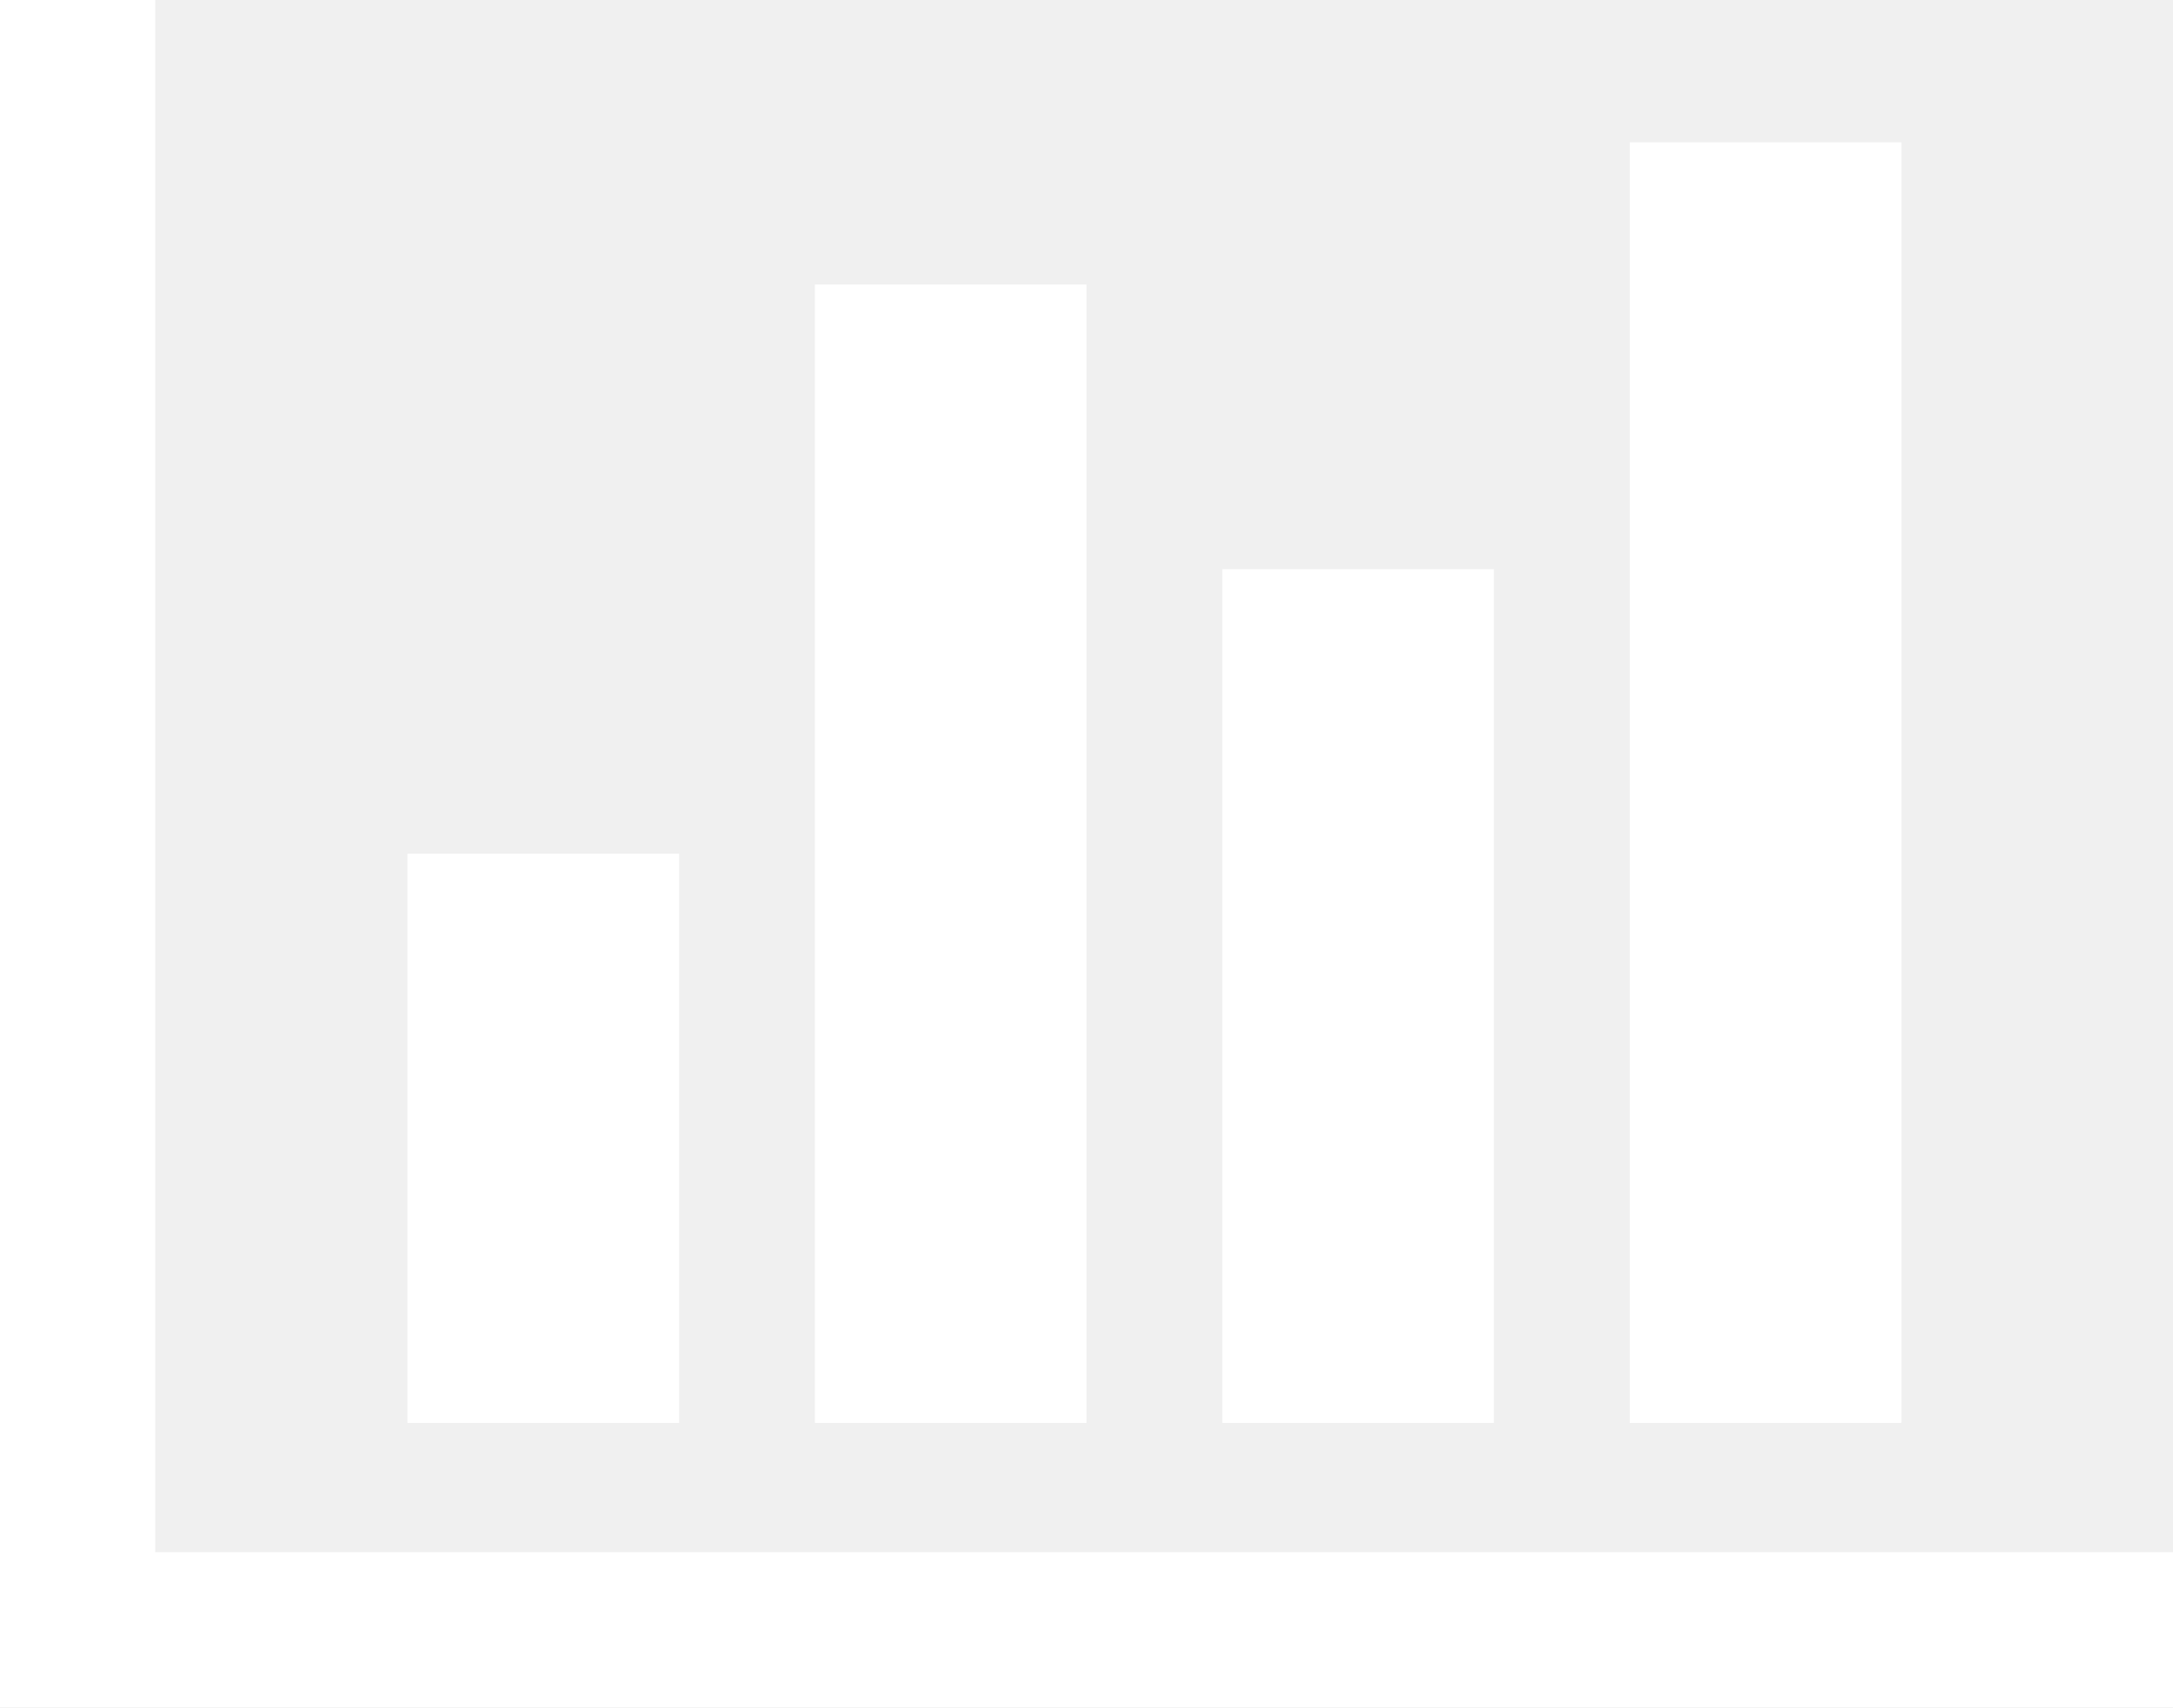
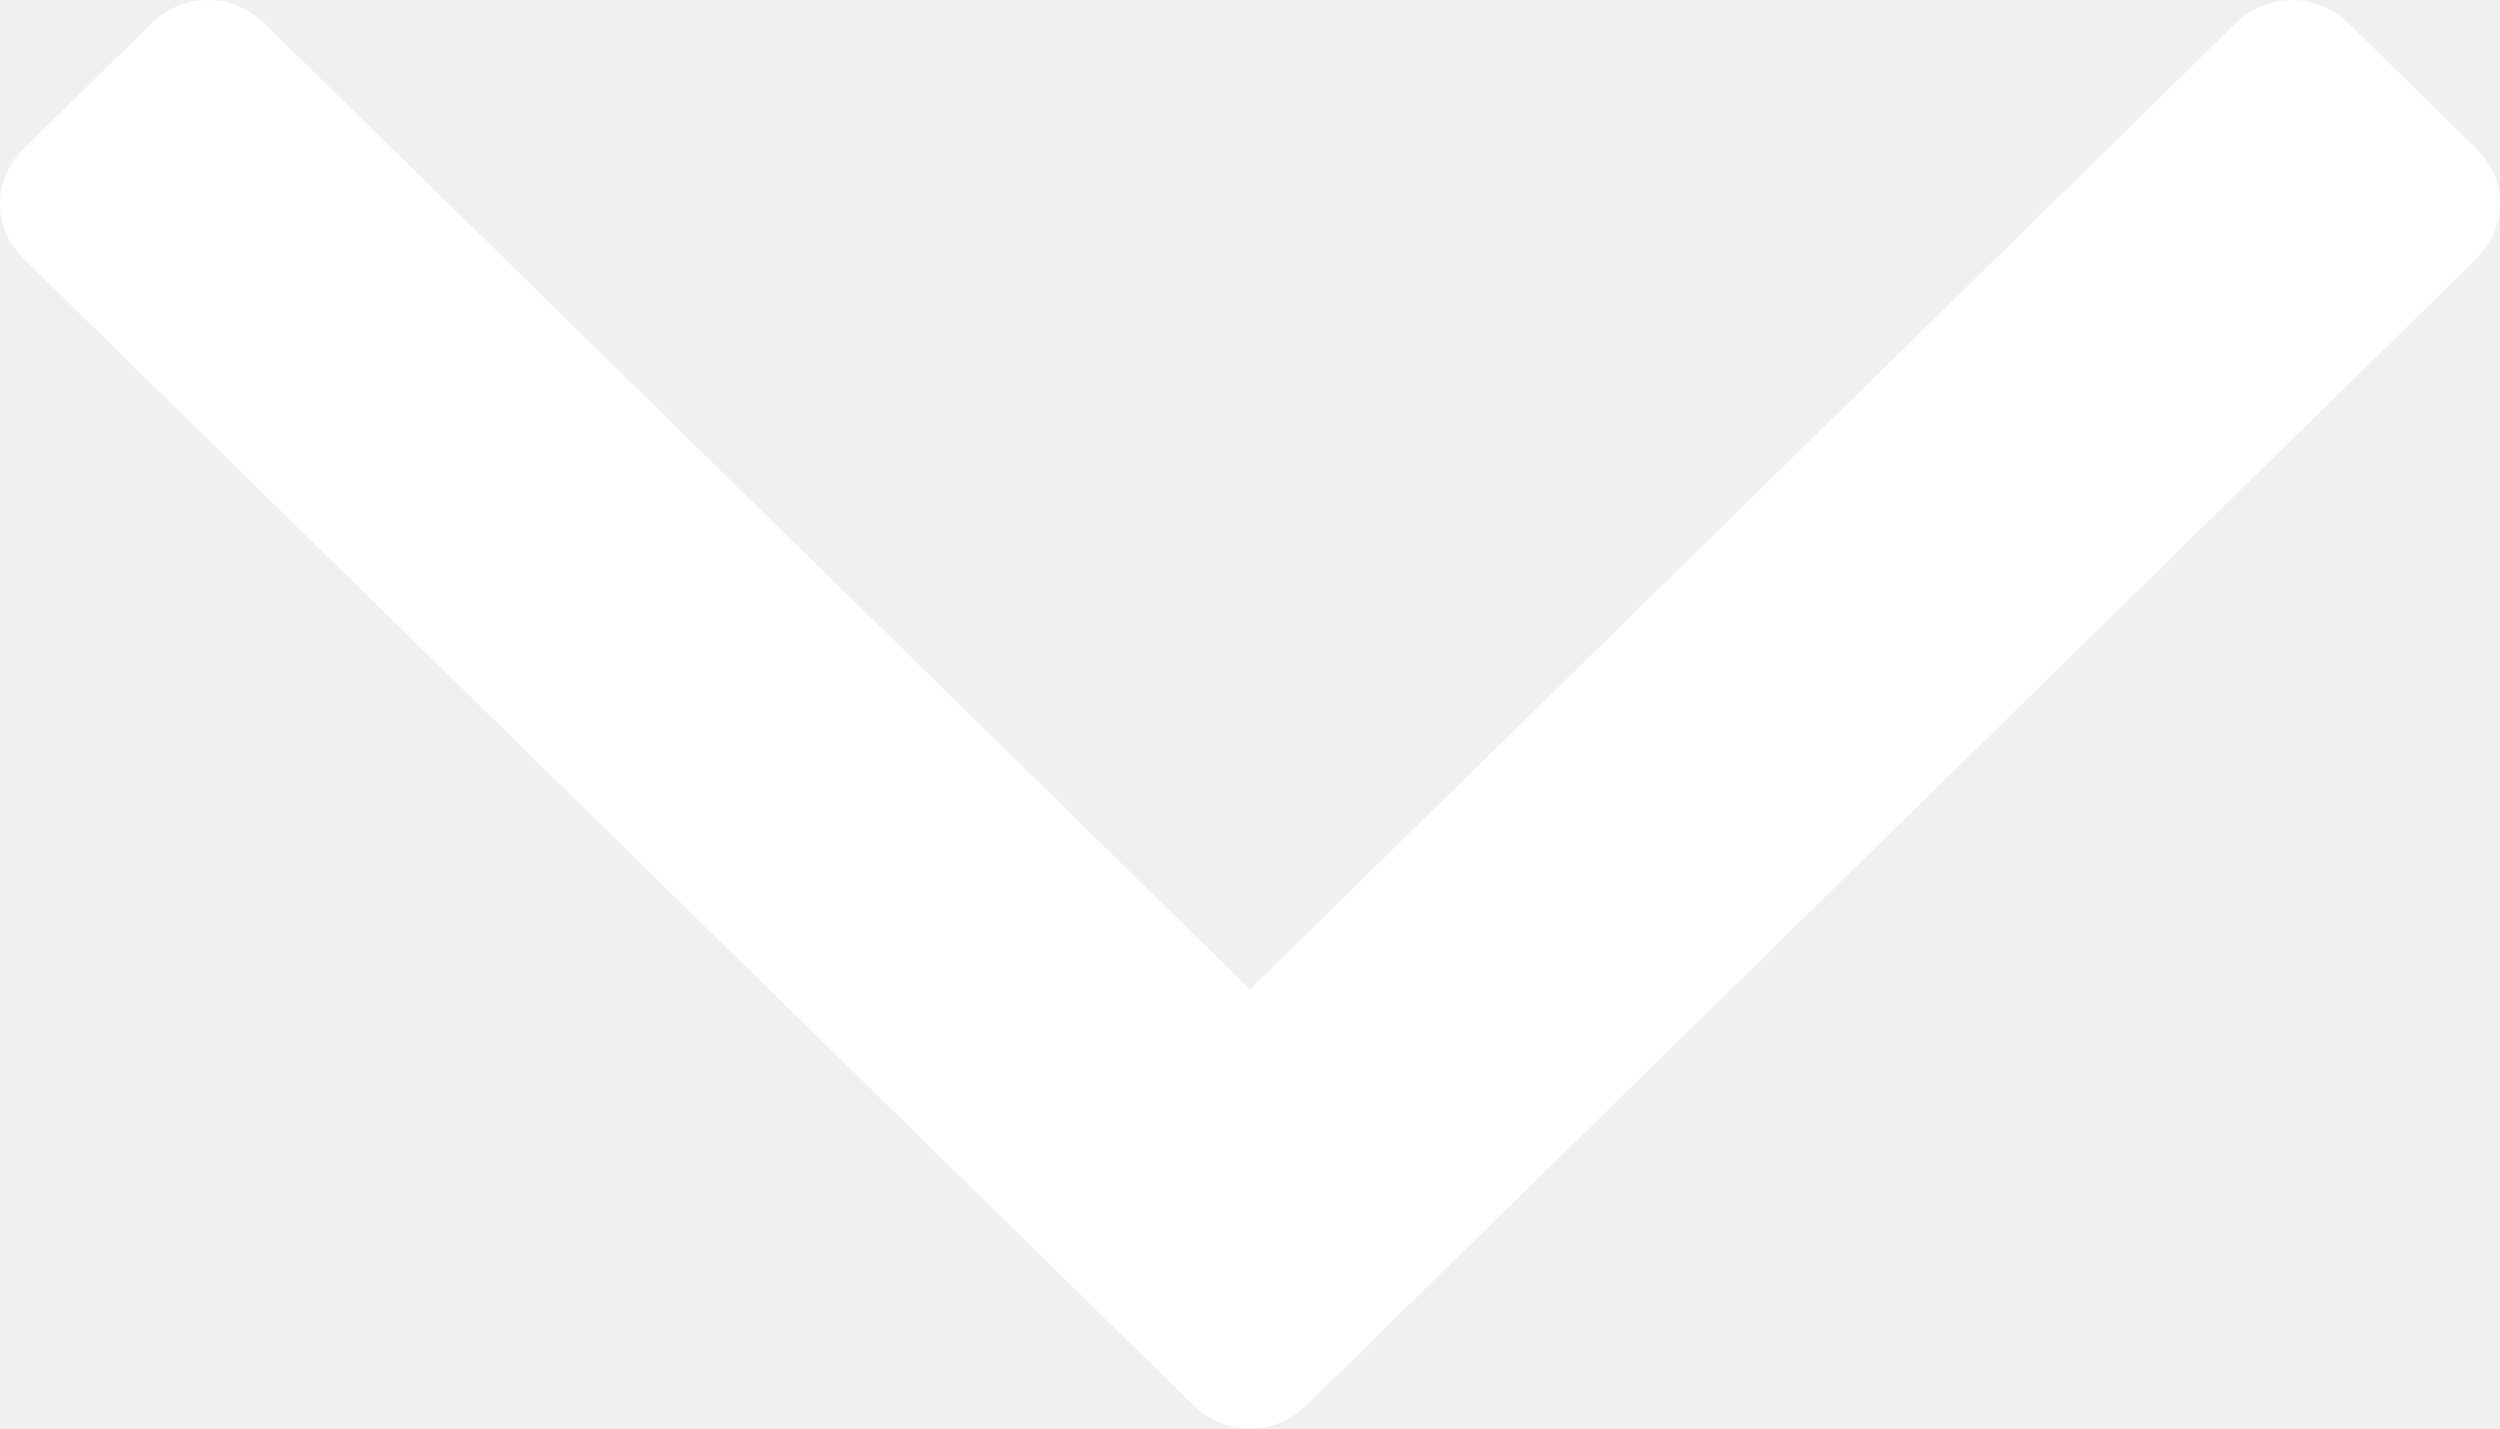
- <svg xmlns="http://www.w3.org/2000/svg" version="1.1" width="14px" height="11px">
+ <svg xmlns="http://www.w3.org/2000/svg" version="1.1" width="14px" height="8px">
  <defs>
    <pattern id="BGPattern" patternUnits="userSpaceOnUse" alignment="0 0" imageRepeat="None" />
-     <mask fill="white" id="Clip2090">
-       <path d="M 2.625 5.5  L 4.375 5.5  L 4.375 9.167  L 2.625 9.167  L 2.625 5.5  Z M 5.25 1.833  L 7 1.833  L 7 9.167  L 5.25 9.167  L 5.25 1.833  Z M 1 10  L 14 10  L 14 11  L 0 11  L 0 0  L 1 0  L 1 10  Z M 7.875 3.667  L 9.625 3.667  L 9.625 9.167  L 7.875 9.167  L 7.875 3.667  Z M 10.5 0.917  L 12.25 0.917  L 12.25 9.167  L 10.5 9.167  L 10.5 0.917  Z " fill-rule="evenodd" />
+     <mask fill="white" id="Clip2845">
+       <path d="M 13.86 0.825  C 13.953 0.916  14 1.022  14 1.141  C 14 1.26  13.953 1.365  13.86 1.457  L 7.323 7.863  C 7.229 7.954  7.122 8  7 8  C 6.878 8  6.771 7.954  6.677 7.863  L 0.14 1.457  C 0.047 1.365  0 1.26  0 1.141  C 0 1.022  0.047 0.916  0.14 0.825  L 0.842 0.137  C 0.935 0.046  1.043 0  1.164 0  C 1.286 0  1.393 0.046  1.487 0.137  L 7 5.54  L 12.513 0.137  C 12.607 0.046  12.714 0  12.836 0  C 12.957 0  13.065 0.046  13.158 0.137  L 13.86 0.825  Z " fill-rule="evenodd" />
    </mask>
  </defs>
-   <g transform="matrix(1 0 0 1 -6 -12 )">
-     <path d="M 2.625 5.5  L 4.375 5.5  L 4.375 9.167  L 2.625 9.167  L 2.625 5.5  Z M 5.25 1.833  L 7 1.833  L 7 9.167  L 5.25 9.167  L 5.25 1.833  Z M 1 10  L 14 10  L 14 11  L 0 11  L 0 0  L 1 0  L 1 10  Z M 7.875 3.667  L 9.625 3.667  L 9.625 9.167  L 7.875 9.167  L 7.875 3.667  Z M 10.5 0.917  L 12.25 0.917  L 12.25 9.167  L 10.5 9.167  L 10.5 0.917  Z " fill-rule="nonzero" fill="rgba(255, 255, 255, 1)" stroke="none" transform="matrix(1 0 0 1 6 12 )" class="fill" />
-     <path d="M 2.625 5.5  L 4.375 5.5  L 4.375 9.167  L 2.625 9.167  L 2.625 5.5  Z " stroke-width="0" stroke-dasharray="0" stroke="rgba(255, 255, 255, 0)" fill="none" transform="matrix(1 0 0 1 6 12 )" class="stroke" mask="url(#Clip2090)" />
-     <path d="M 5.25 1.833  L 7 1.833  L 7 9.167  L 5.25 9.167  L 5.25 1.833  Z " stroke-width="0" stroke-dasharray="0" stroke="rgba(255, 255, 255, 0)" fill="none" transform="matrix(1 0 0 1 6 12 )" class="stroke" mask="url(#Clip2090)" />
-     <path d="M 1 10  L 14 10  L 14 11  L 0 11  L 0 0  L 1 0  L 1 10  Z " stroke-width="0" stroke-dasharray="0" stroke="rgba(255, 255, 255, 0)" fill="none" transform="matrix(1 0 0 1 6 12 )" class="stroke" mask="url(#Clip2090)" />
-     <path d="M 7.875 3.667  L 9.625 3.667  L 9.625 9.167  L 7.875 9.167  L 7.875 3.667  Z " stroke-width="0" stroke-dasharray="0" stroke="rgba(255, 255, 255, 0)" fill="none" transform="matrix(1 0 0 1 6 12 )" class="stroke" mask="url(#Clip2090)" />
-     <path d="M 10.5 0.917  L 12.25 0.917  L 12.25 9.167  L 10.5 9.167  L 10.5 0.917  Z " stroke-width="0" stroke-dasharray="0" stroke="rgba(255, 255, 255, 0)" fill="none" transform="matrix(1 0 0 1 6 12 )" class="stroke" mask="url(#Clip2090)" />
+   <g transform="matrix(1 0 0 1 -108 -13 )">
+     <path d="M 13.86 0.825  C 13.953 0.916  14 1.022  14 1.141  C 14 1.26  13.953 1.365  13.86 1.457  L 7.323 7.863  C 7.229 7.954  7.122 8  7 8  C 6.878 8  6.771 7.954  6.677 7.863  L 0.14 1.457  C 0.047 1.365  0 1.26  0 1.141  C 0 1.022  0.047 0.916  0.14 0.825  L 0.842 0.137  C 0.935 0.046  1.043 0  1.164 0  C 1.286 0  1.393 0.046  1.487 0.137  L 7 5.54  L 12.513 0.137  C 12.607 0.046  12.714 0  12.836 0  C 12.957 0  13.065 0.046  13.158 0.137  L 13.86 0.825  Z " fill-rule="nonzero" fill="rgba(255, 255, 255, 1)" stroke="none" transform="matrix(1 0 0 1 108 13 )" class="fill" />
+     <path d="M 13.86 0.825  C 13.953 0.916  14 1.022  14 1.141  C 14 1.26  13.953 1.365  13.86 1.457  L 7.323 7.863  C 7.229 7.954  7.122 8  7 8  C 6.878 8  6.771 7.954  6.677 7.863  L 0.14 1.457  C 0.047 1.365  0 1.26  0 1.141  C 0 1.022  0.047 0.916  0.14 0.825  L 0.842 0.137  C 0.935 0.046  1.043 0  1.164 0  C 1.286 0  1.393 0.046  1.487 0.137  L 7 5.54  L 12.513 0.137  C 12.607 0.046  12.714 0  12.836 0  C 12.957 0  13.065 0.046  13.158 0.137  L 13.86 0.825  Z " stroke-width="0" stroke-dasharray="0" stroke="rgba(255, 255, 255, 0)" fill="none" transform="matrix(1 0 0 1 108 13 )" class="stroke" mask="url(#Clip2845)" />
  </g>
</svg>
